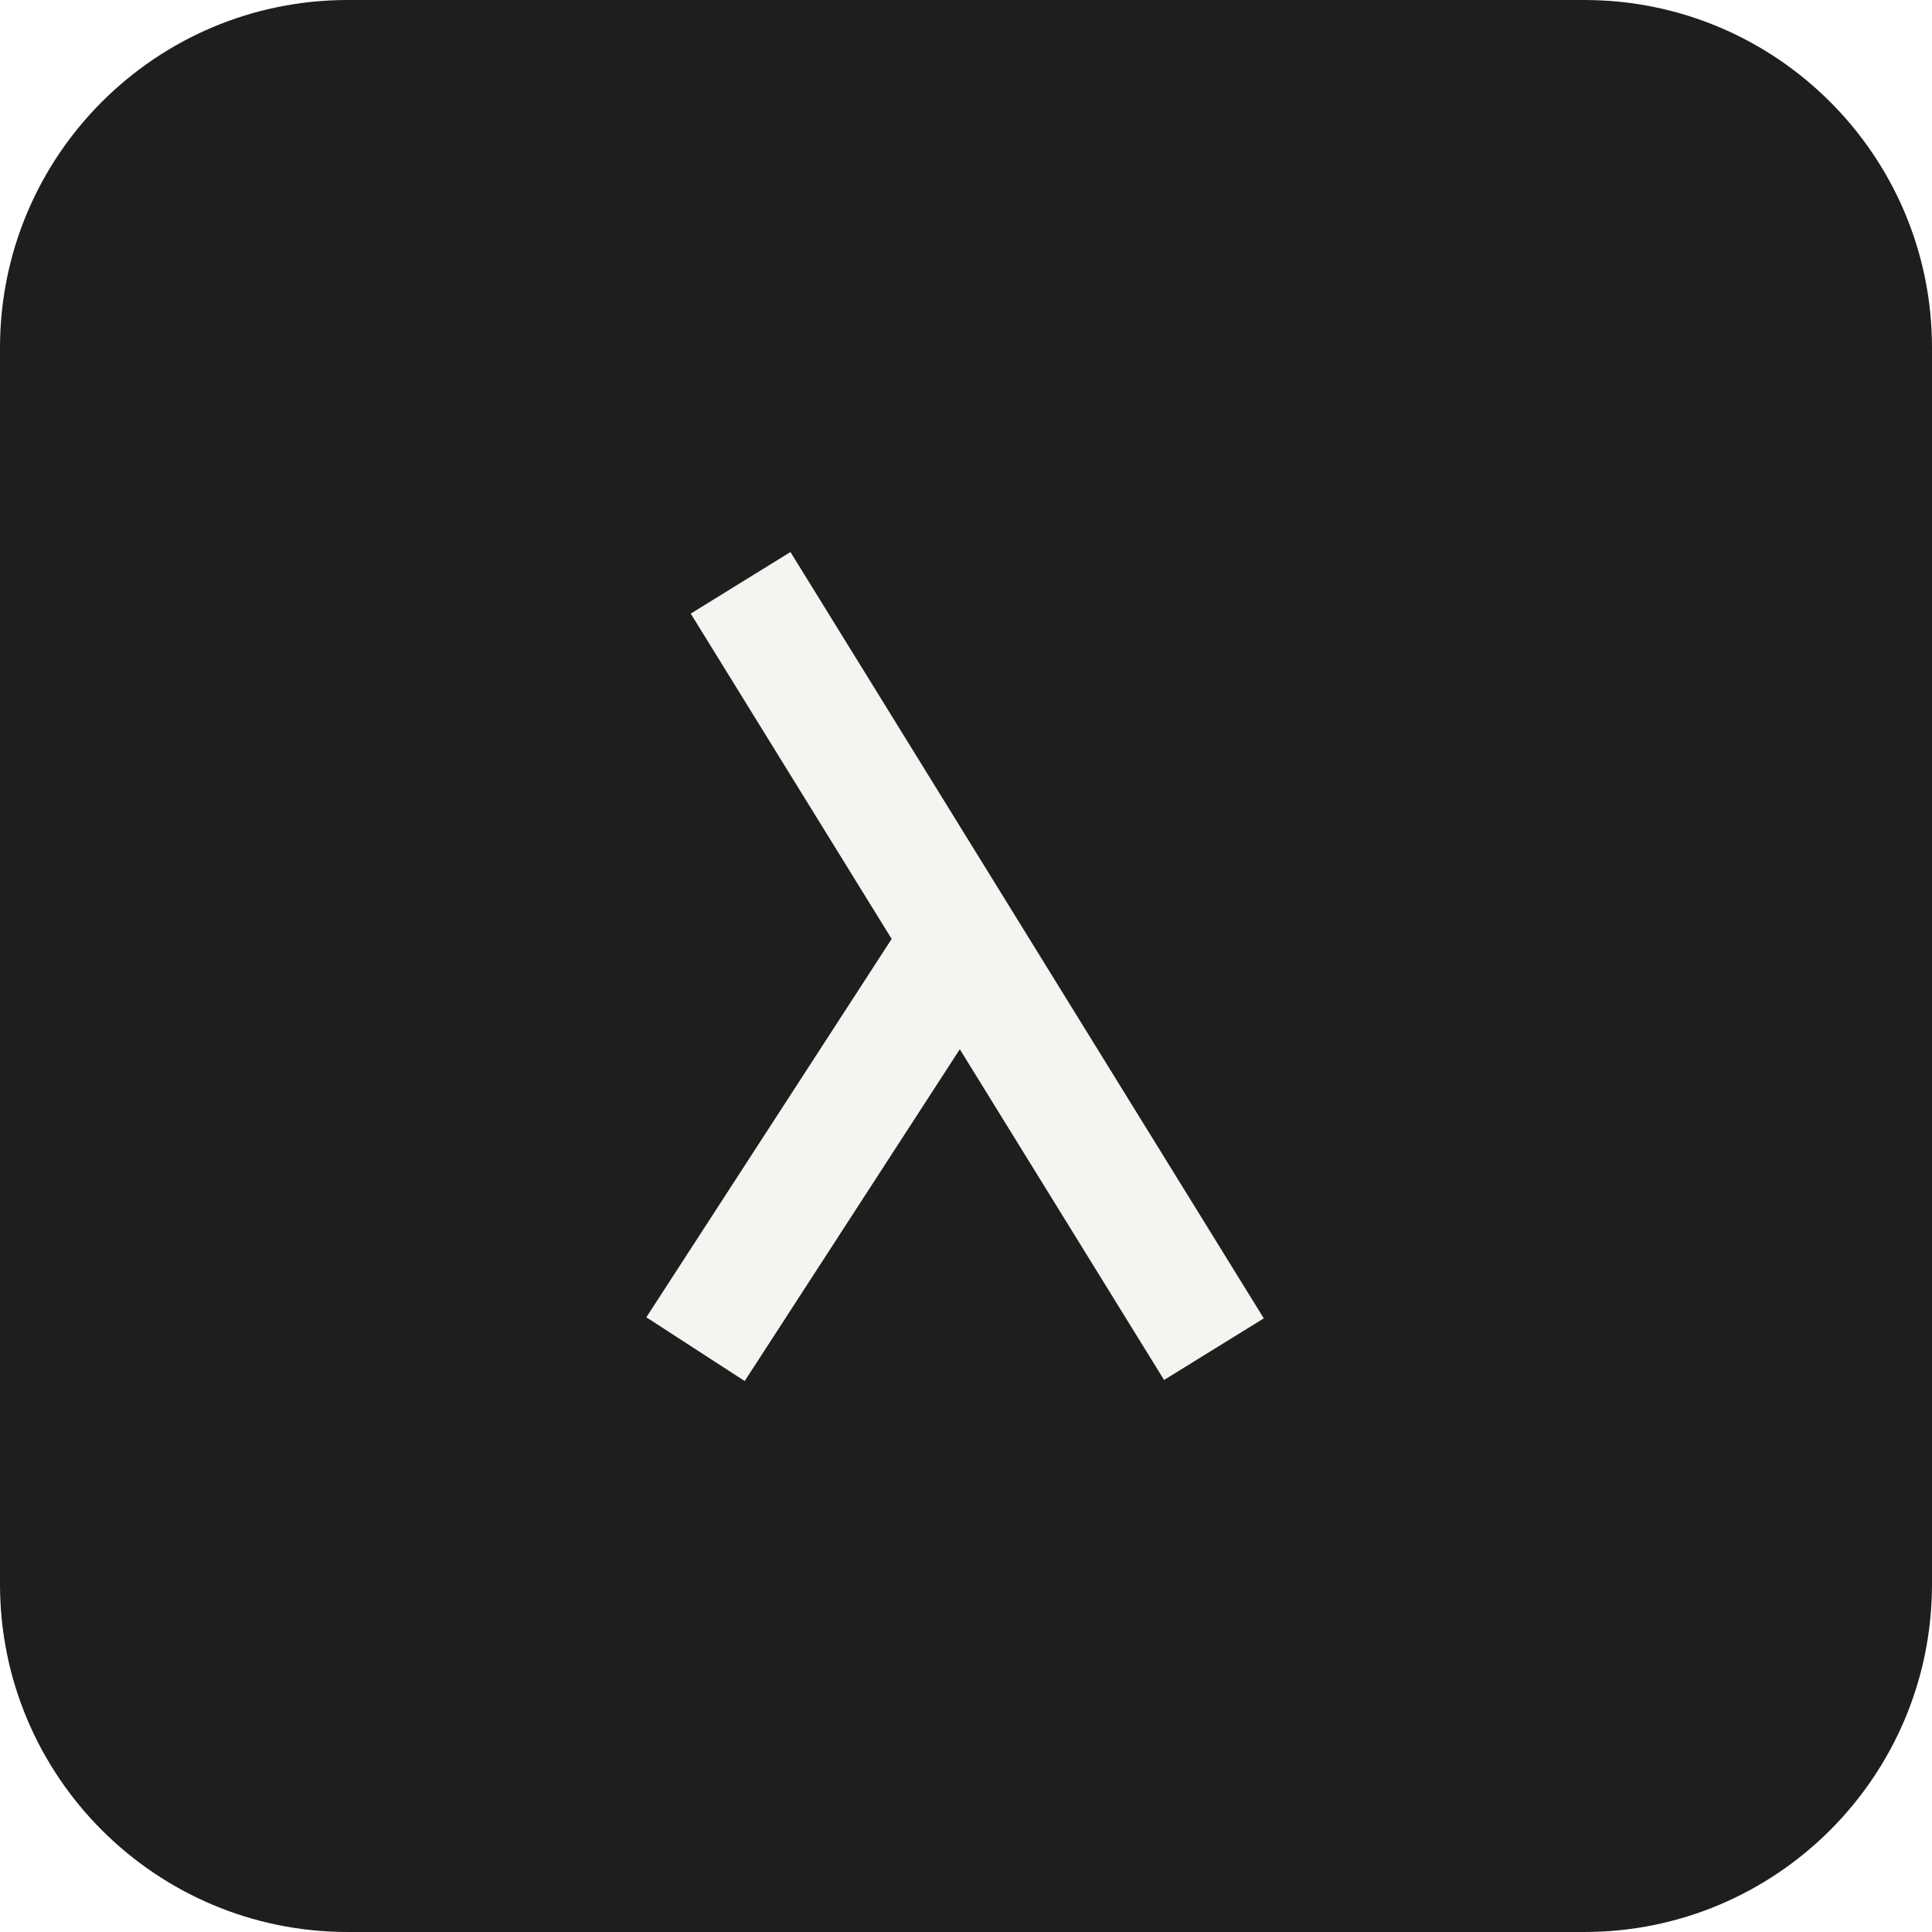
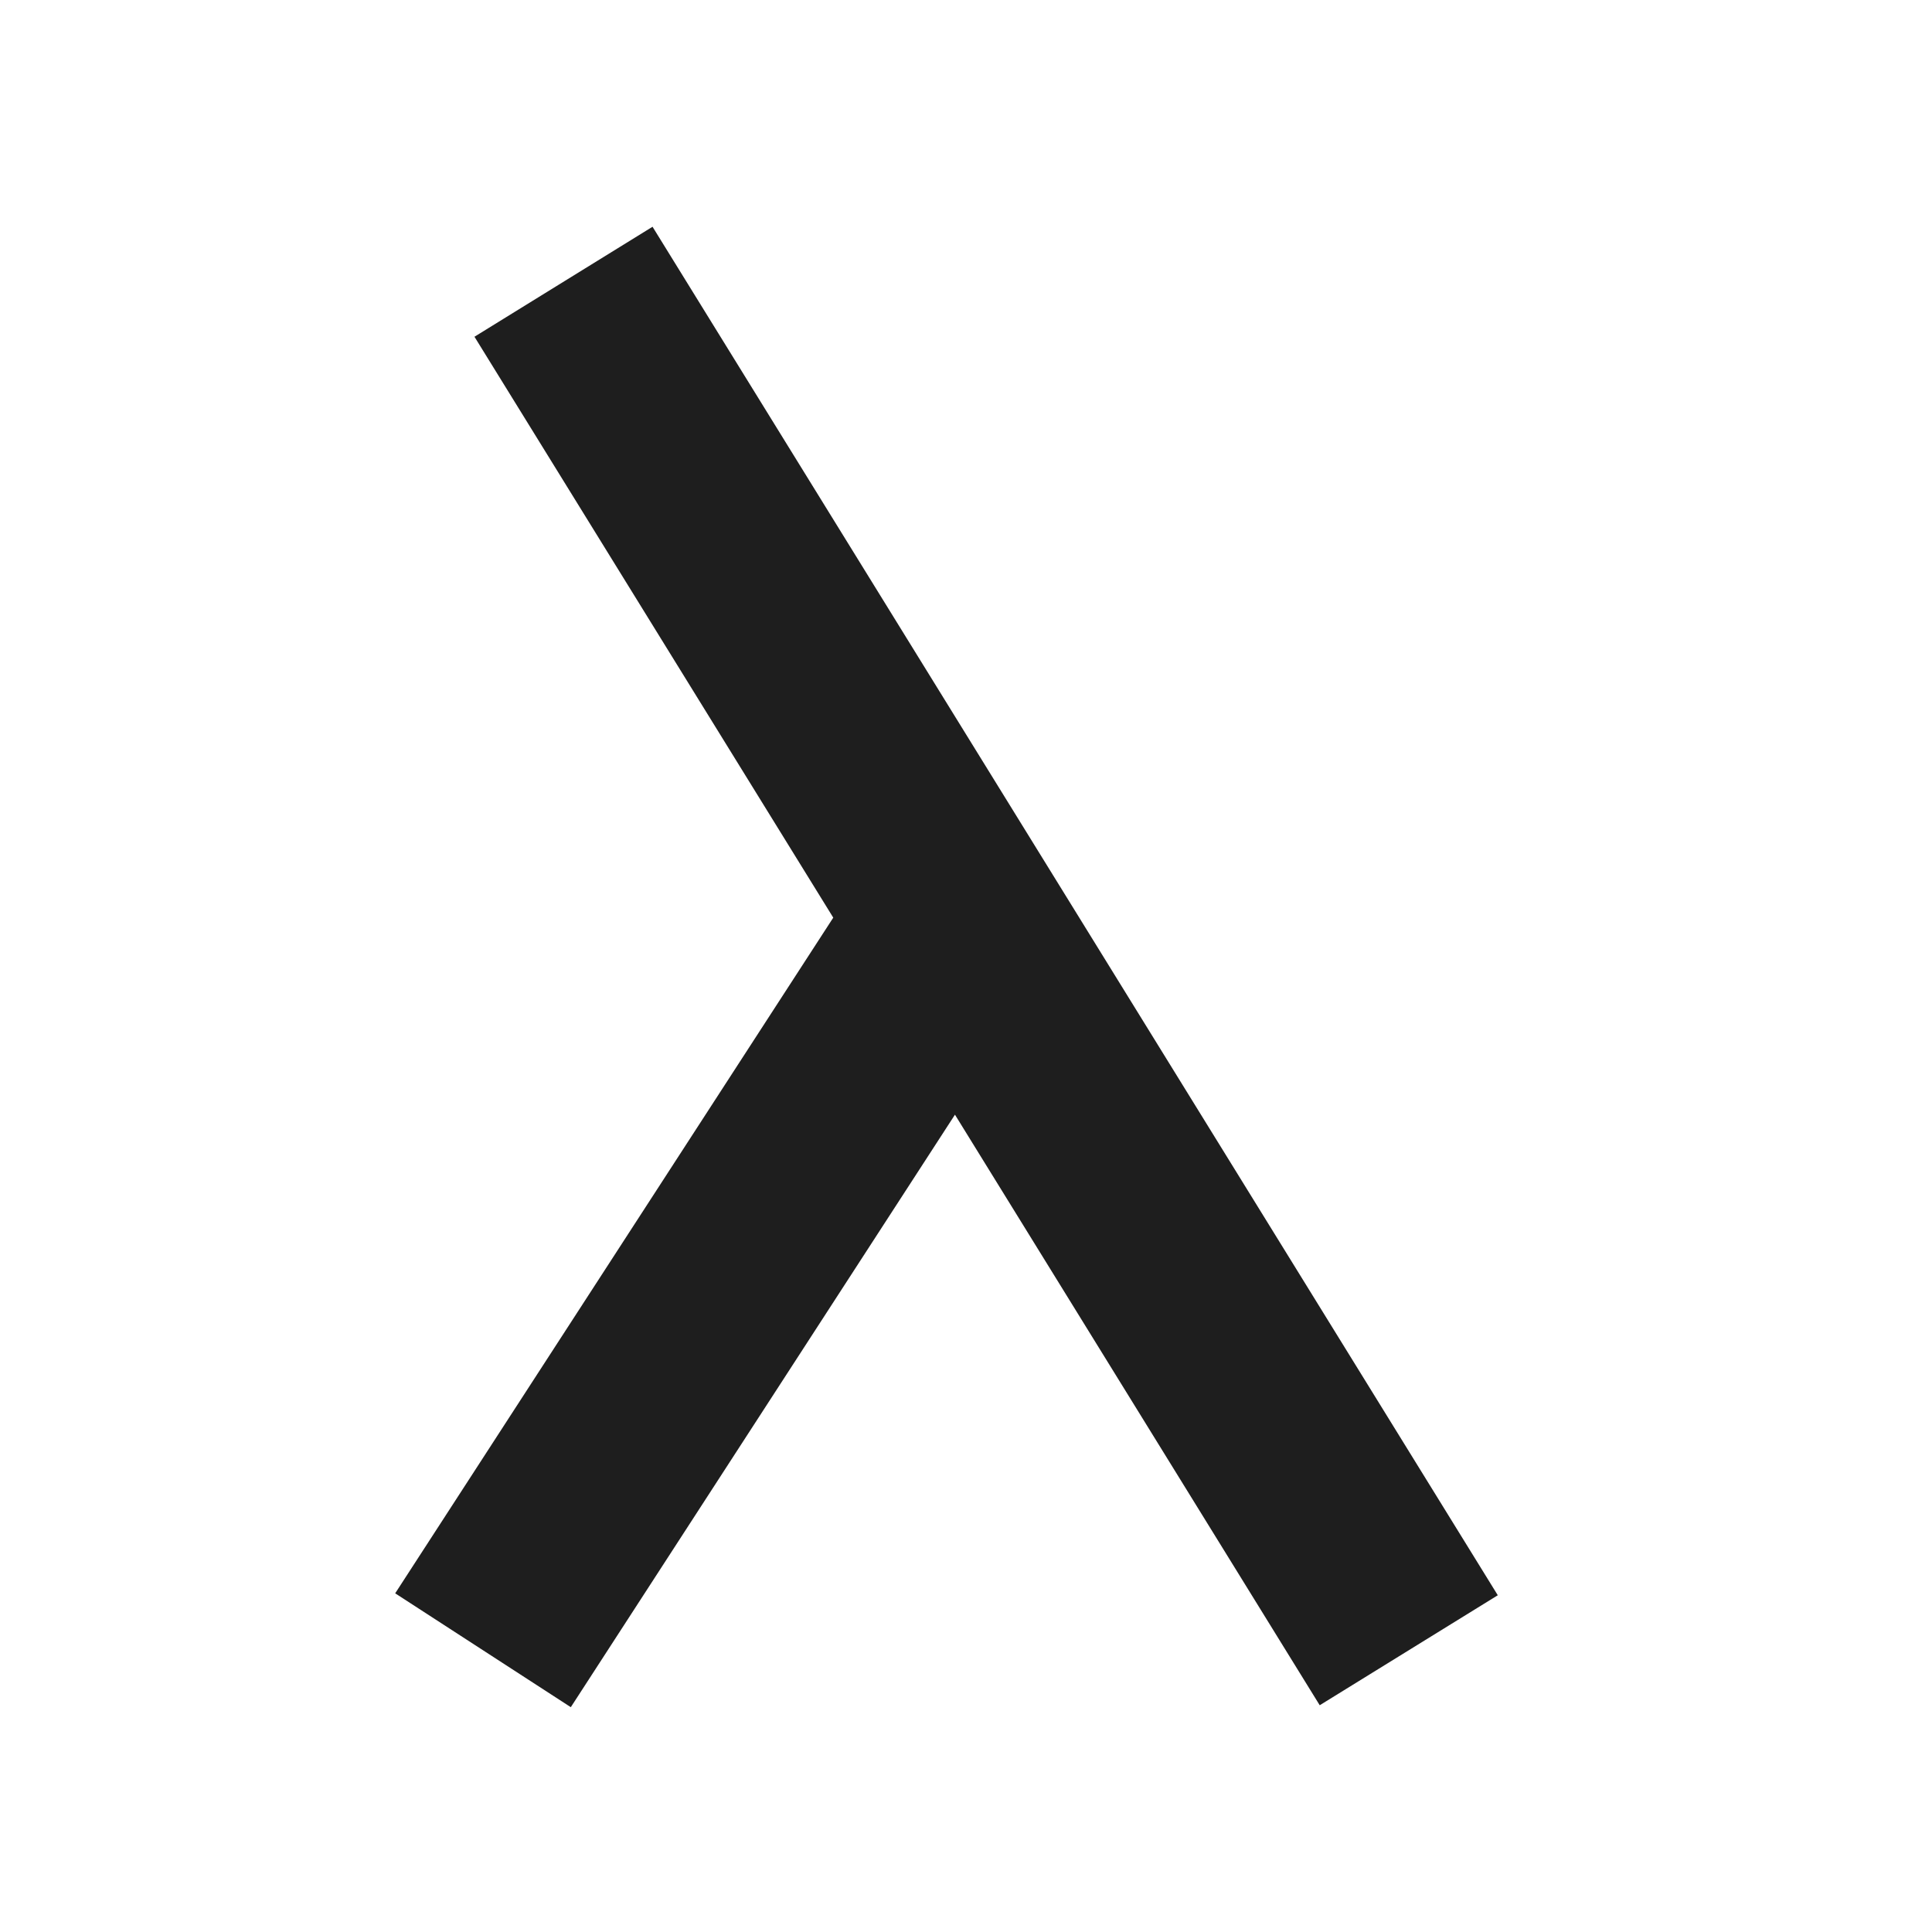
- <svg xmlns="http://www.w3.org/2000/svg" width="100" height="100" viewBox="0 0 100 100" fill="none">
-   <rect width="100" height="100" rx="18" fill="#1E1E1E" />
-   <g transform="translate(22 22) scale(2.3333)">
-     <path d="M7 3.5 17.5 20.5M11.9 11.4 6 20.5" stroke="#F5F4F0" stroke-width="2.6" />
-   </g>
+ <svg xmlns="http://www.w3.org/2000/svg" width="32" height="32" viewBox="0 0 24 24" fill="none">
+   <style>
+     path { stroke: #1E1E1E }
+     @media (prefers-color-scheme: dark) { path { stroke: #ECECEA } }
+   </style>
+   <path d="M7 3.5 17.5 20.5M11.9 11.4 6 20.5" stroke-width="2.6" />
</svg>
